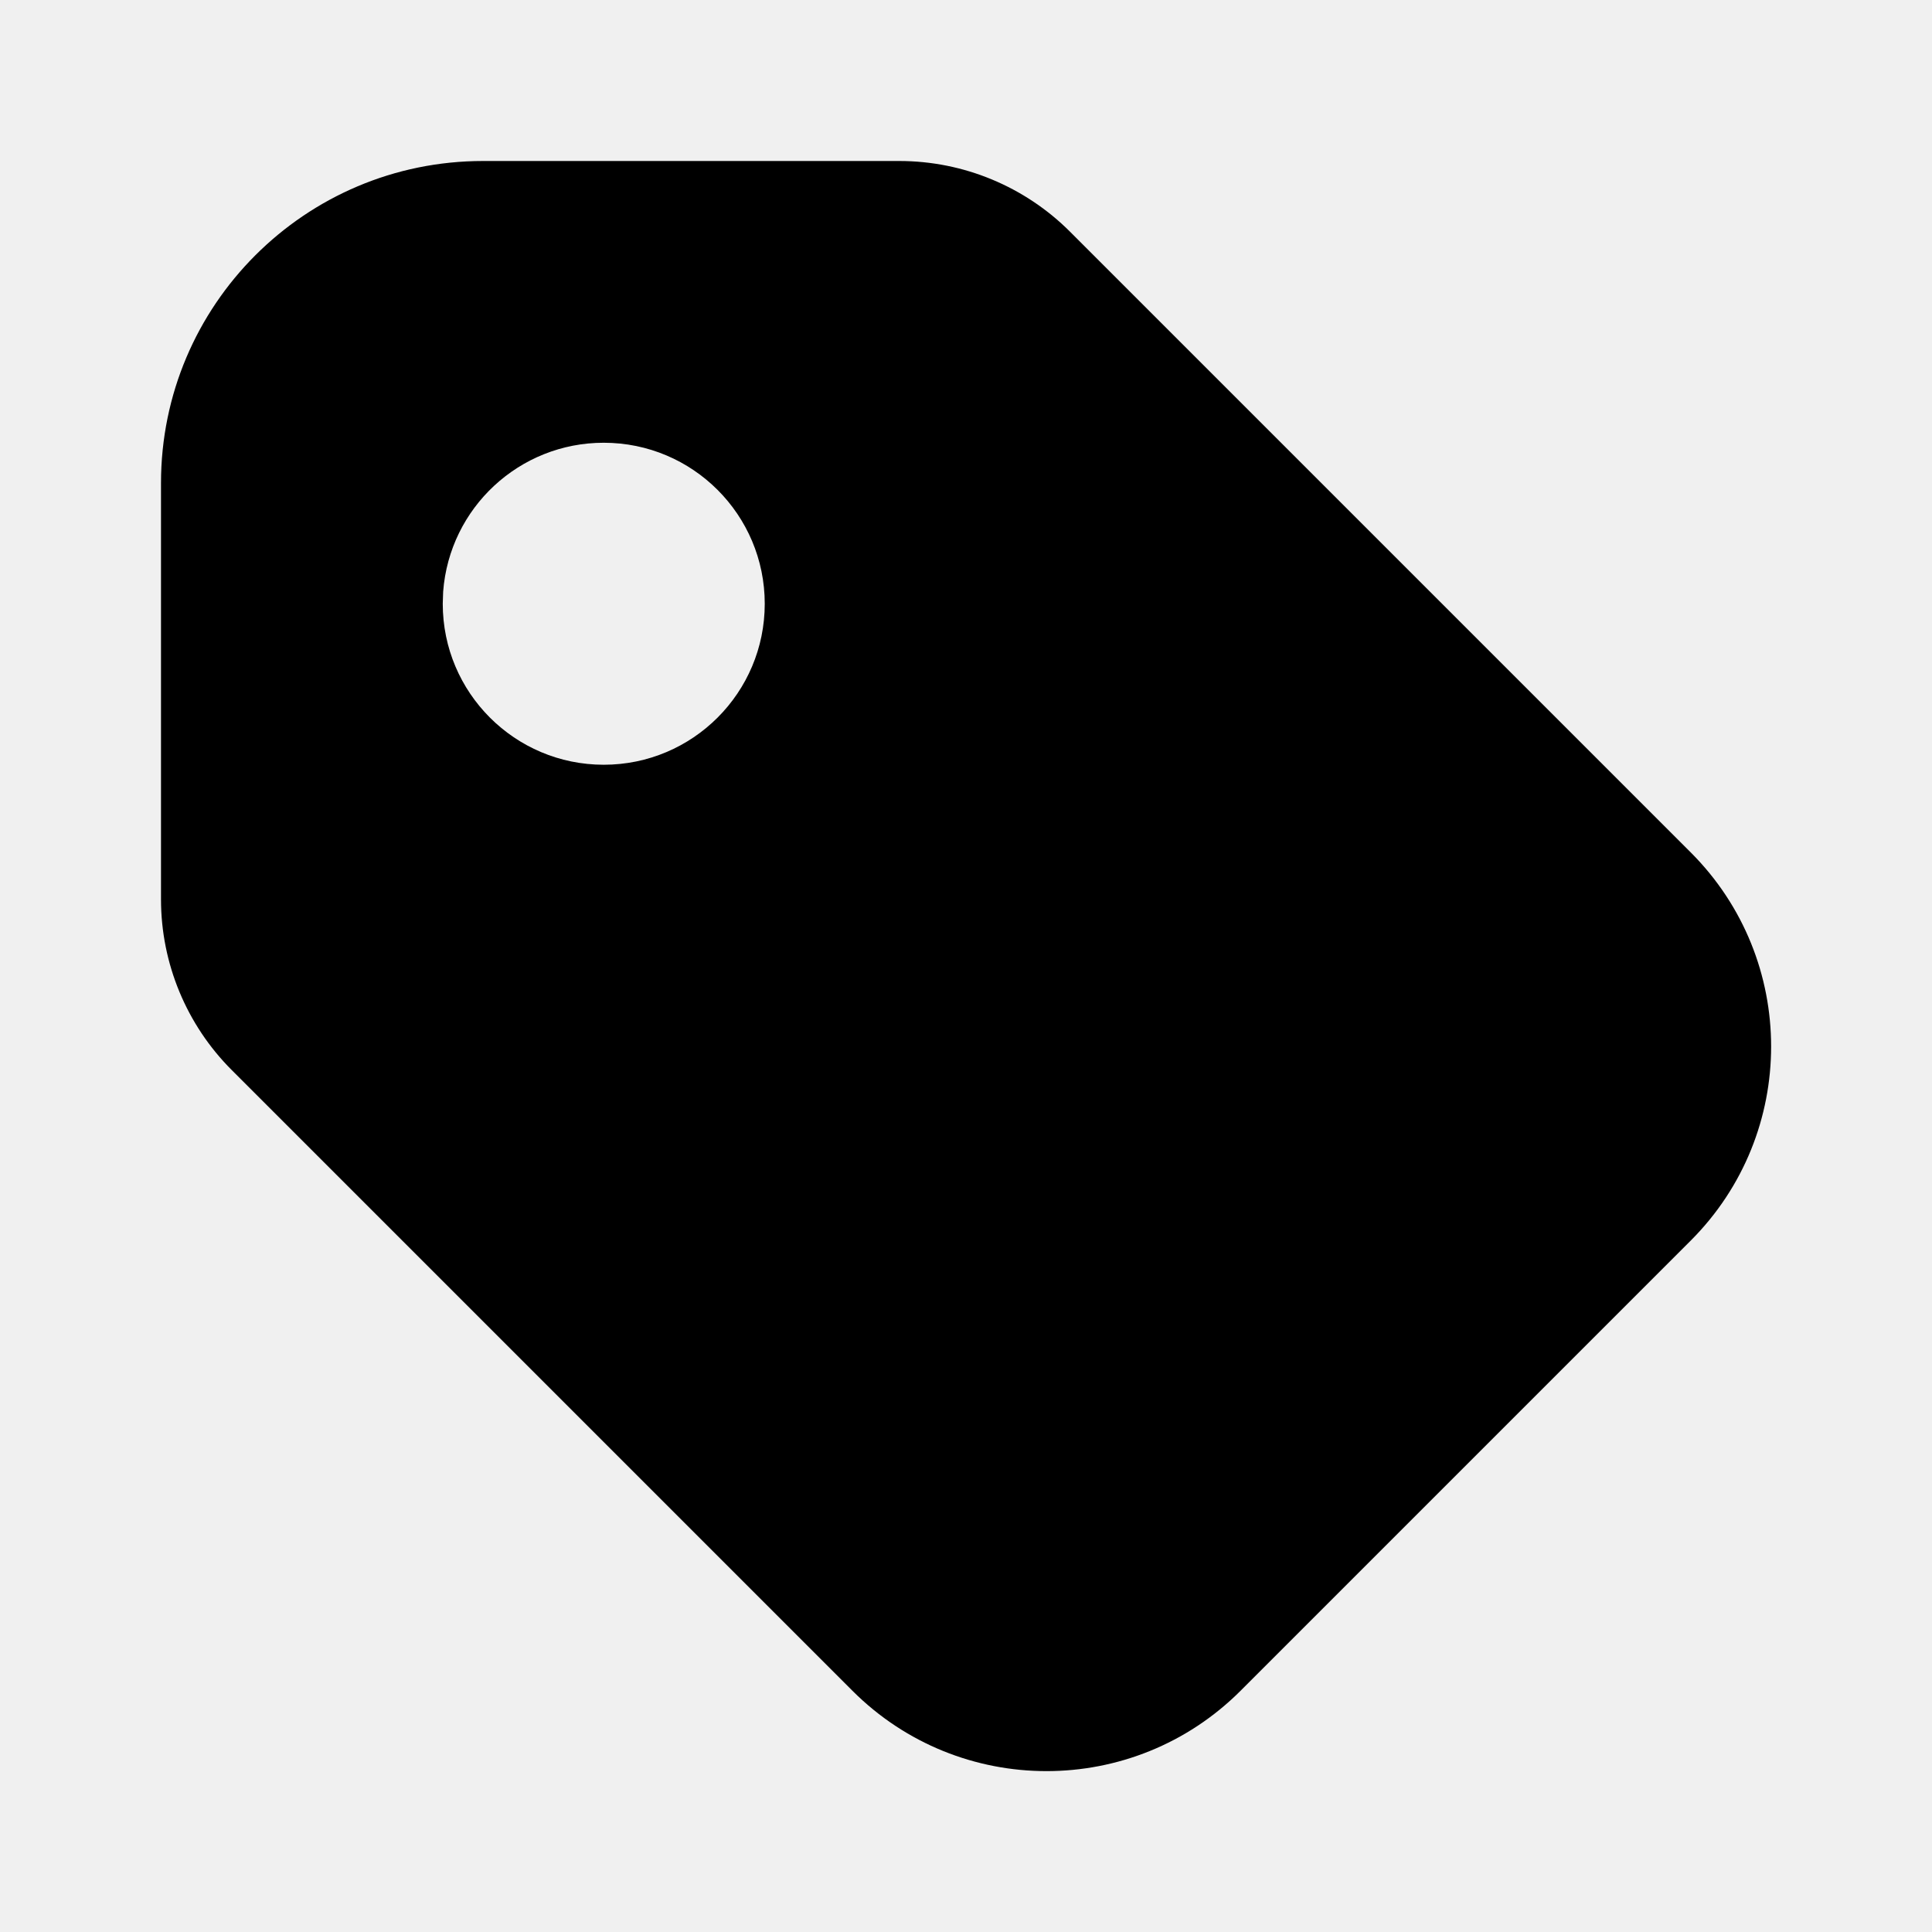
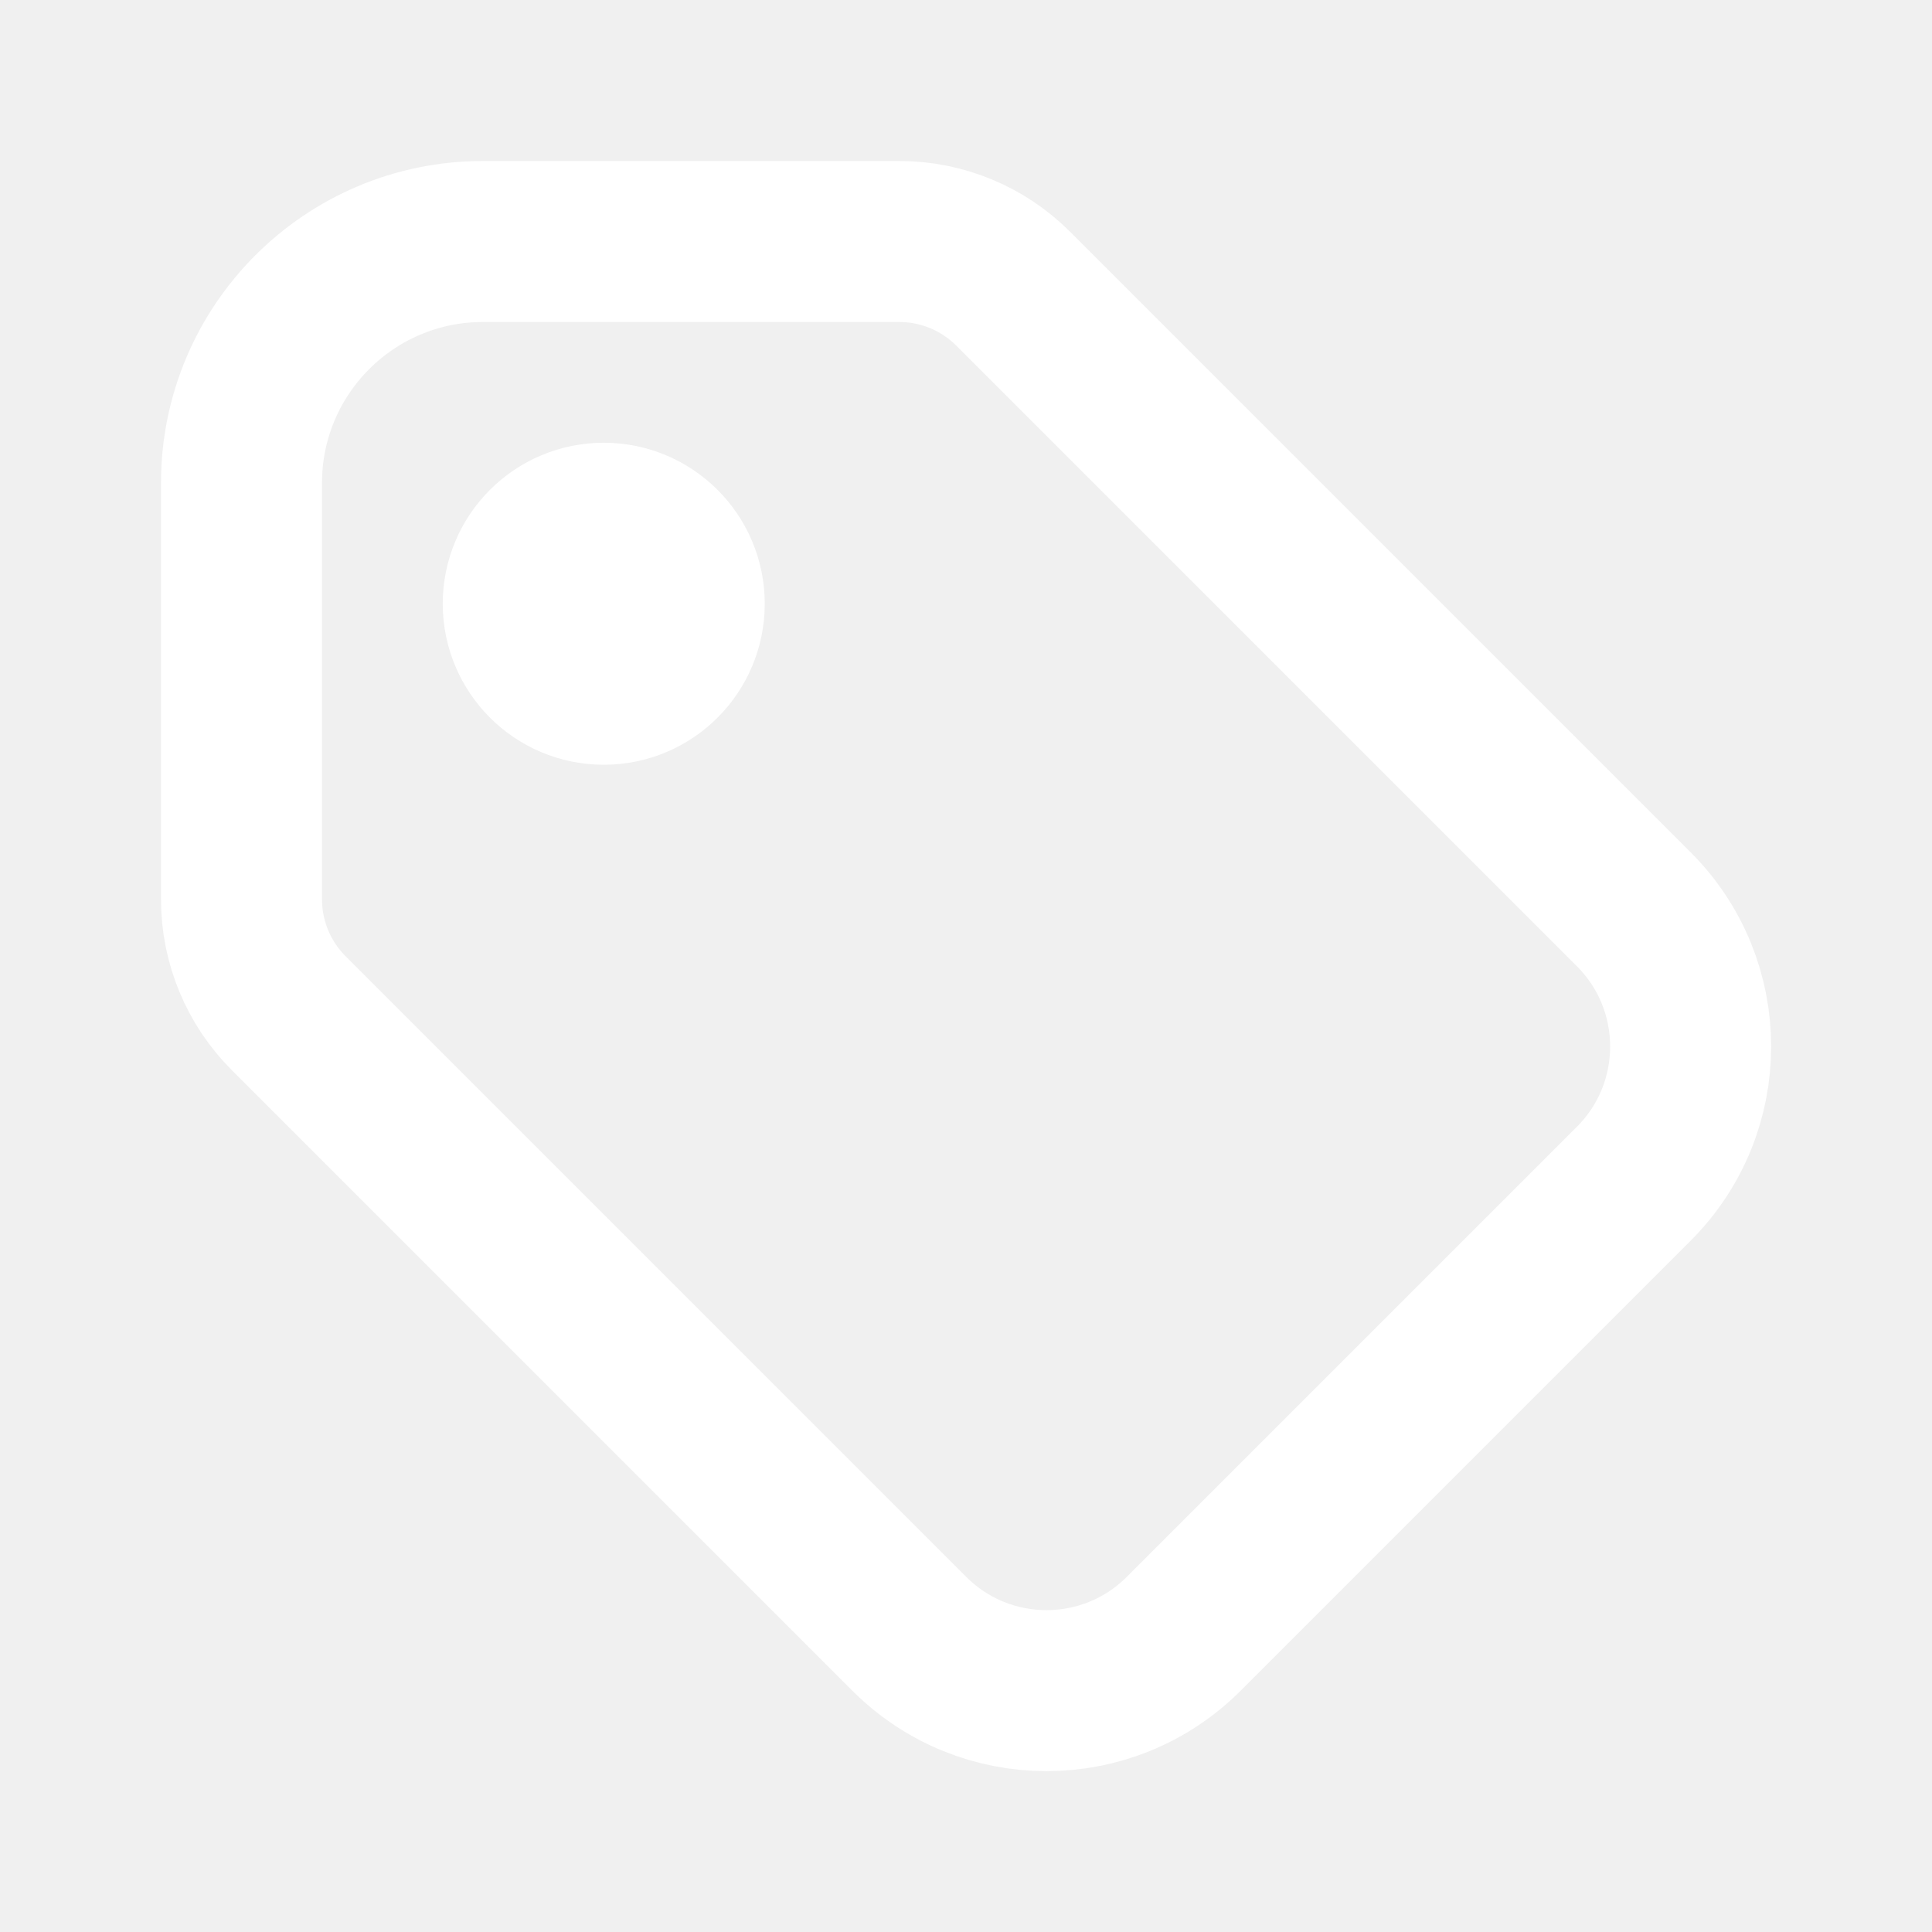
- <svg xmlns="http://www.w3.org/2000/svg" width="24" height="24" viewBox="0 0 24 24">
-   <path fill="currentColor" d="M11.172 2a3 3 0 0 1 2.121.879l7.71 7.71a3.41 3.41 0 0 1 0 4.822l-5.592 5.592a3.41 3.41 0 0 1-4.822 0l-7.71-7.71A3 3 0 0 1 2 11.172V6a4 4 0 0 1 4-4zM7.5 5.5a2 2 0 0 0-1.995 1.85L5.5 7.5a2 2 0 1 0 2-2" />
+ <svg xmlns="http://www.w3.org/2000/svg" width="24" height="24" viewBox="0 0 24 24" fill="none" stroke="#ffffff" stroke-width="2" stroke-linecap="round" stroke-linejoin="round">
+   <path d="M6.5 7.5a1 1 0 1 0 2 0a1 1 0 1 0 -2 0" />
+   <path d="M3 6v5.172a2 2 0 0 0 .586 1.414l7.71 7.71a2.41 2.41 0 0 0 3.408 0l5.592 -5.592a2.41 2.41 0 0 0 0 -3.408l-7.71 -7.71a2 2 0 0 0 -1.414 -.586h-5.172a3 3 0 0 0 -3 3" />
</svg>
